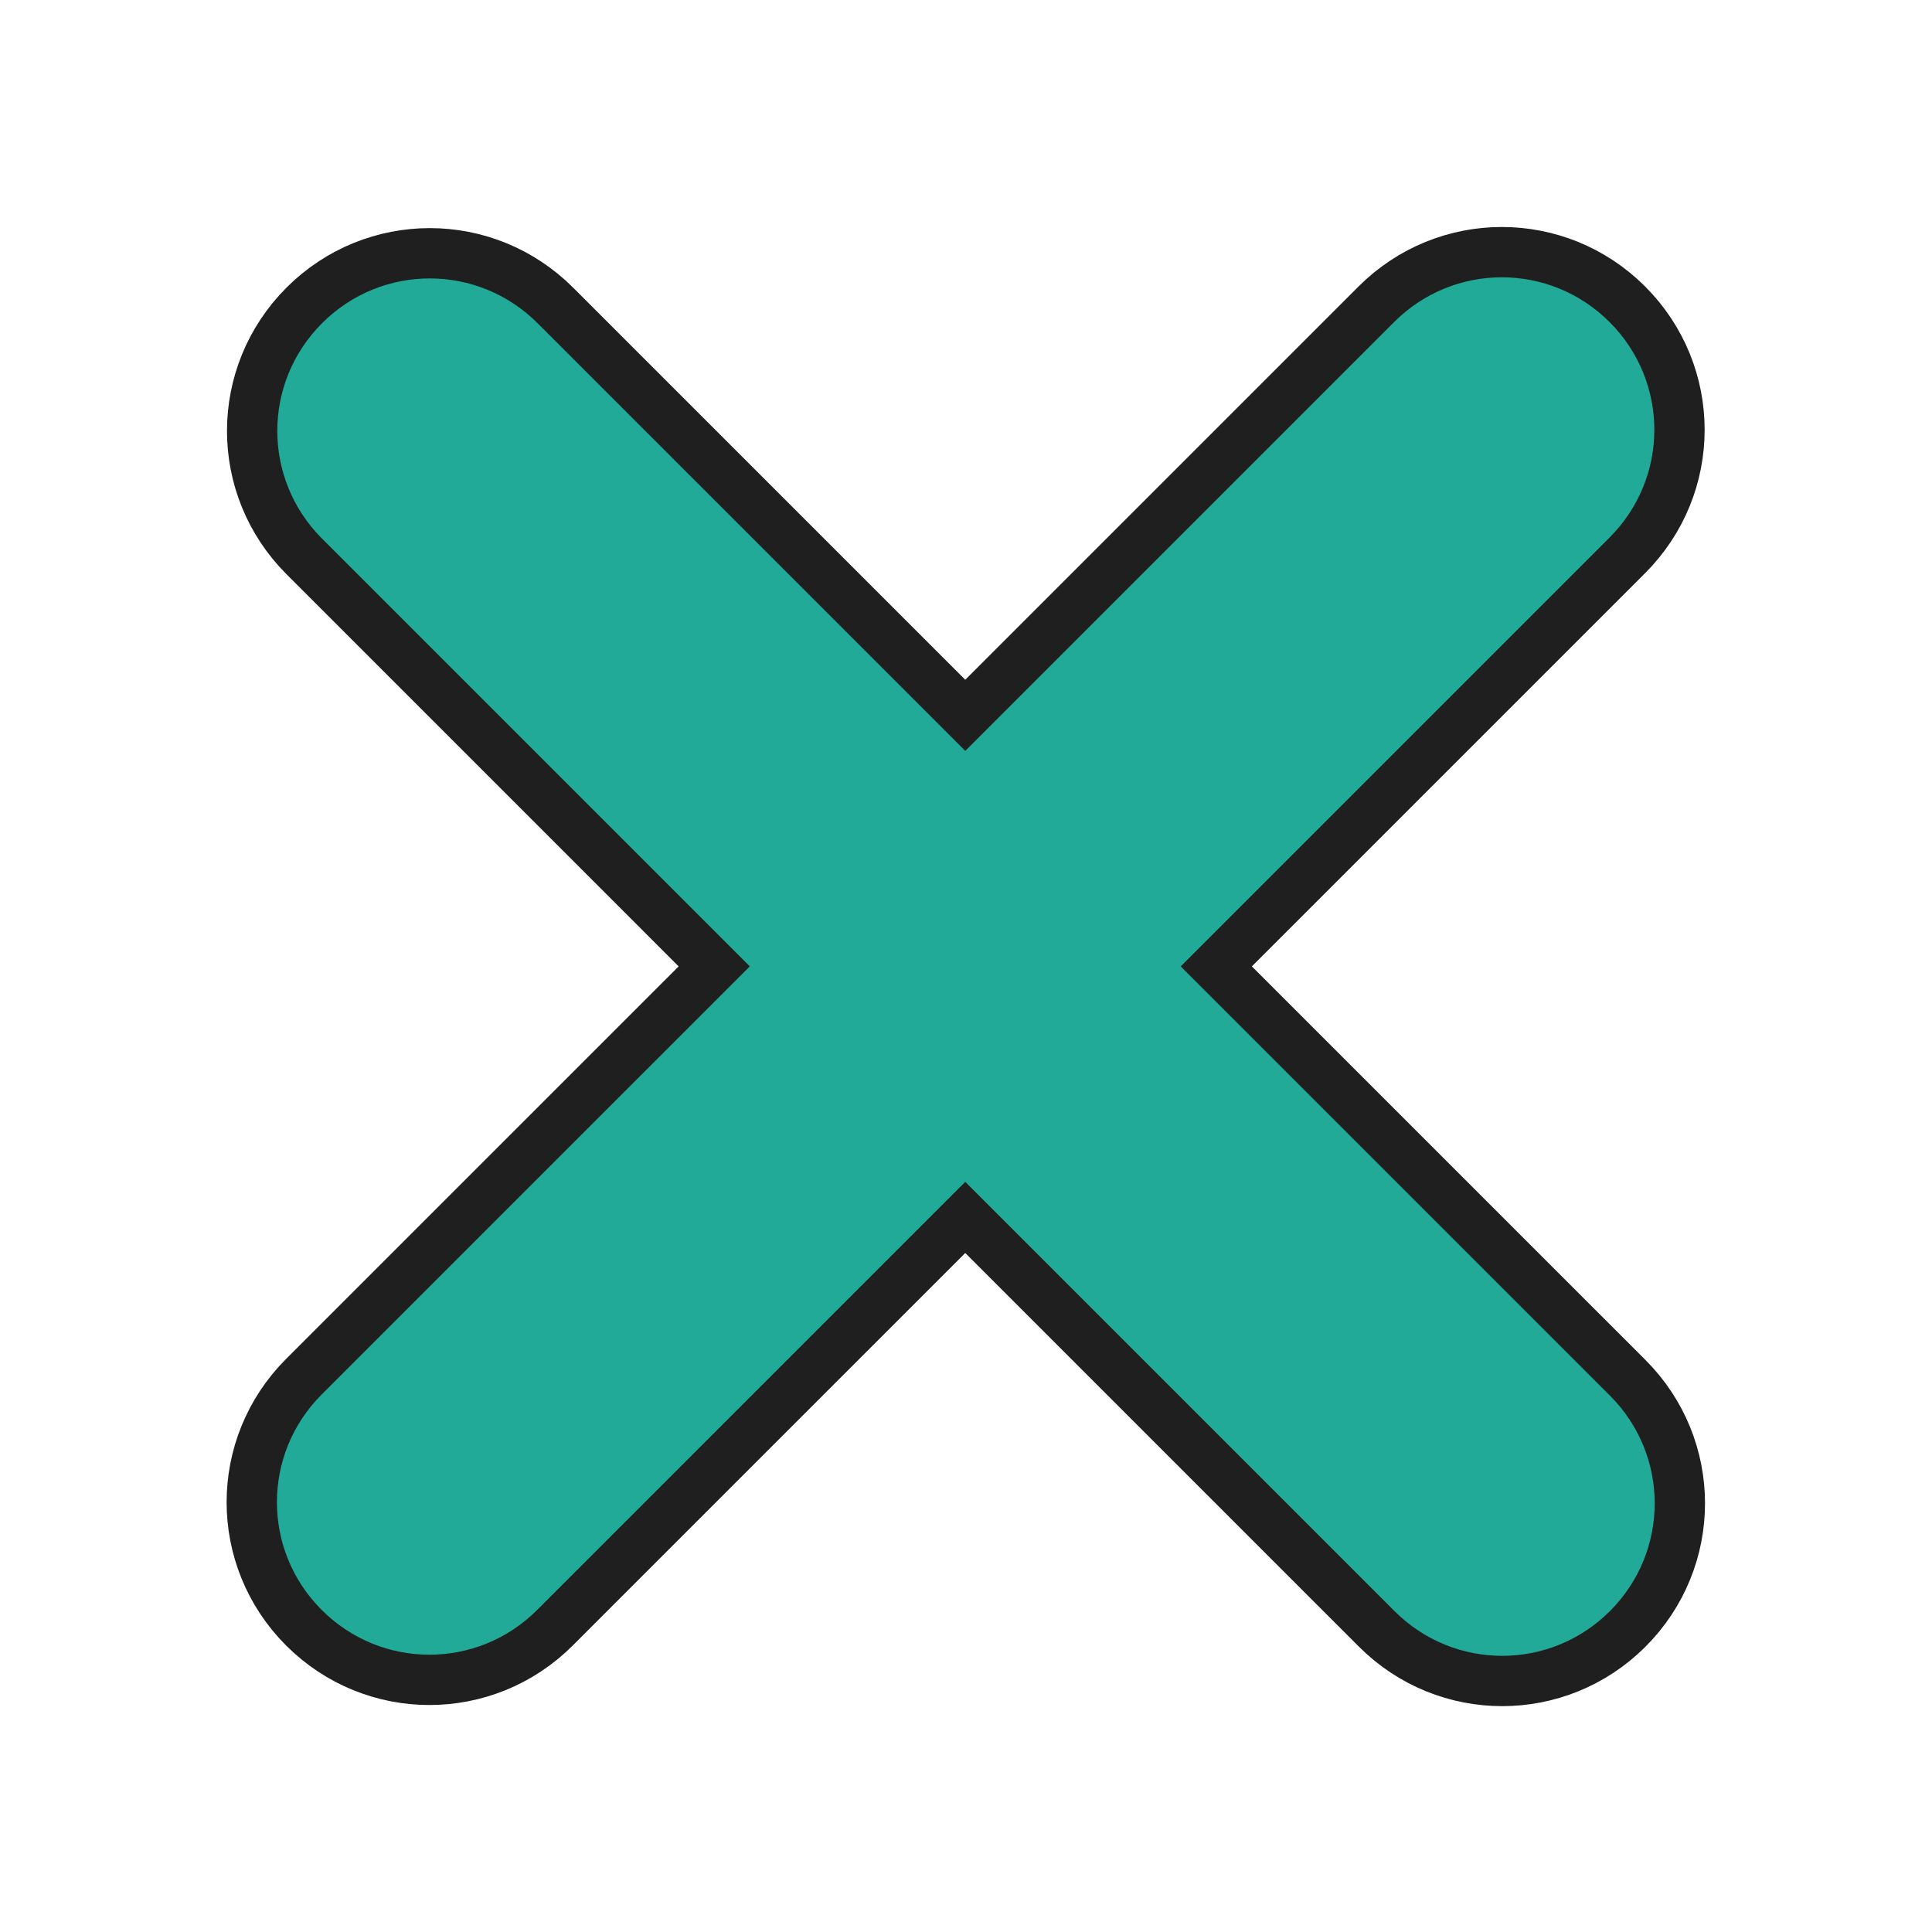
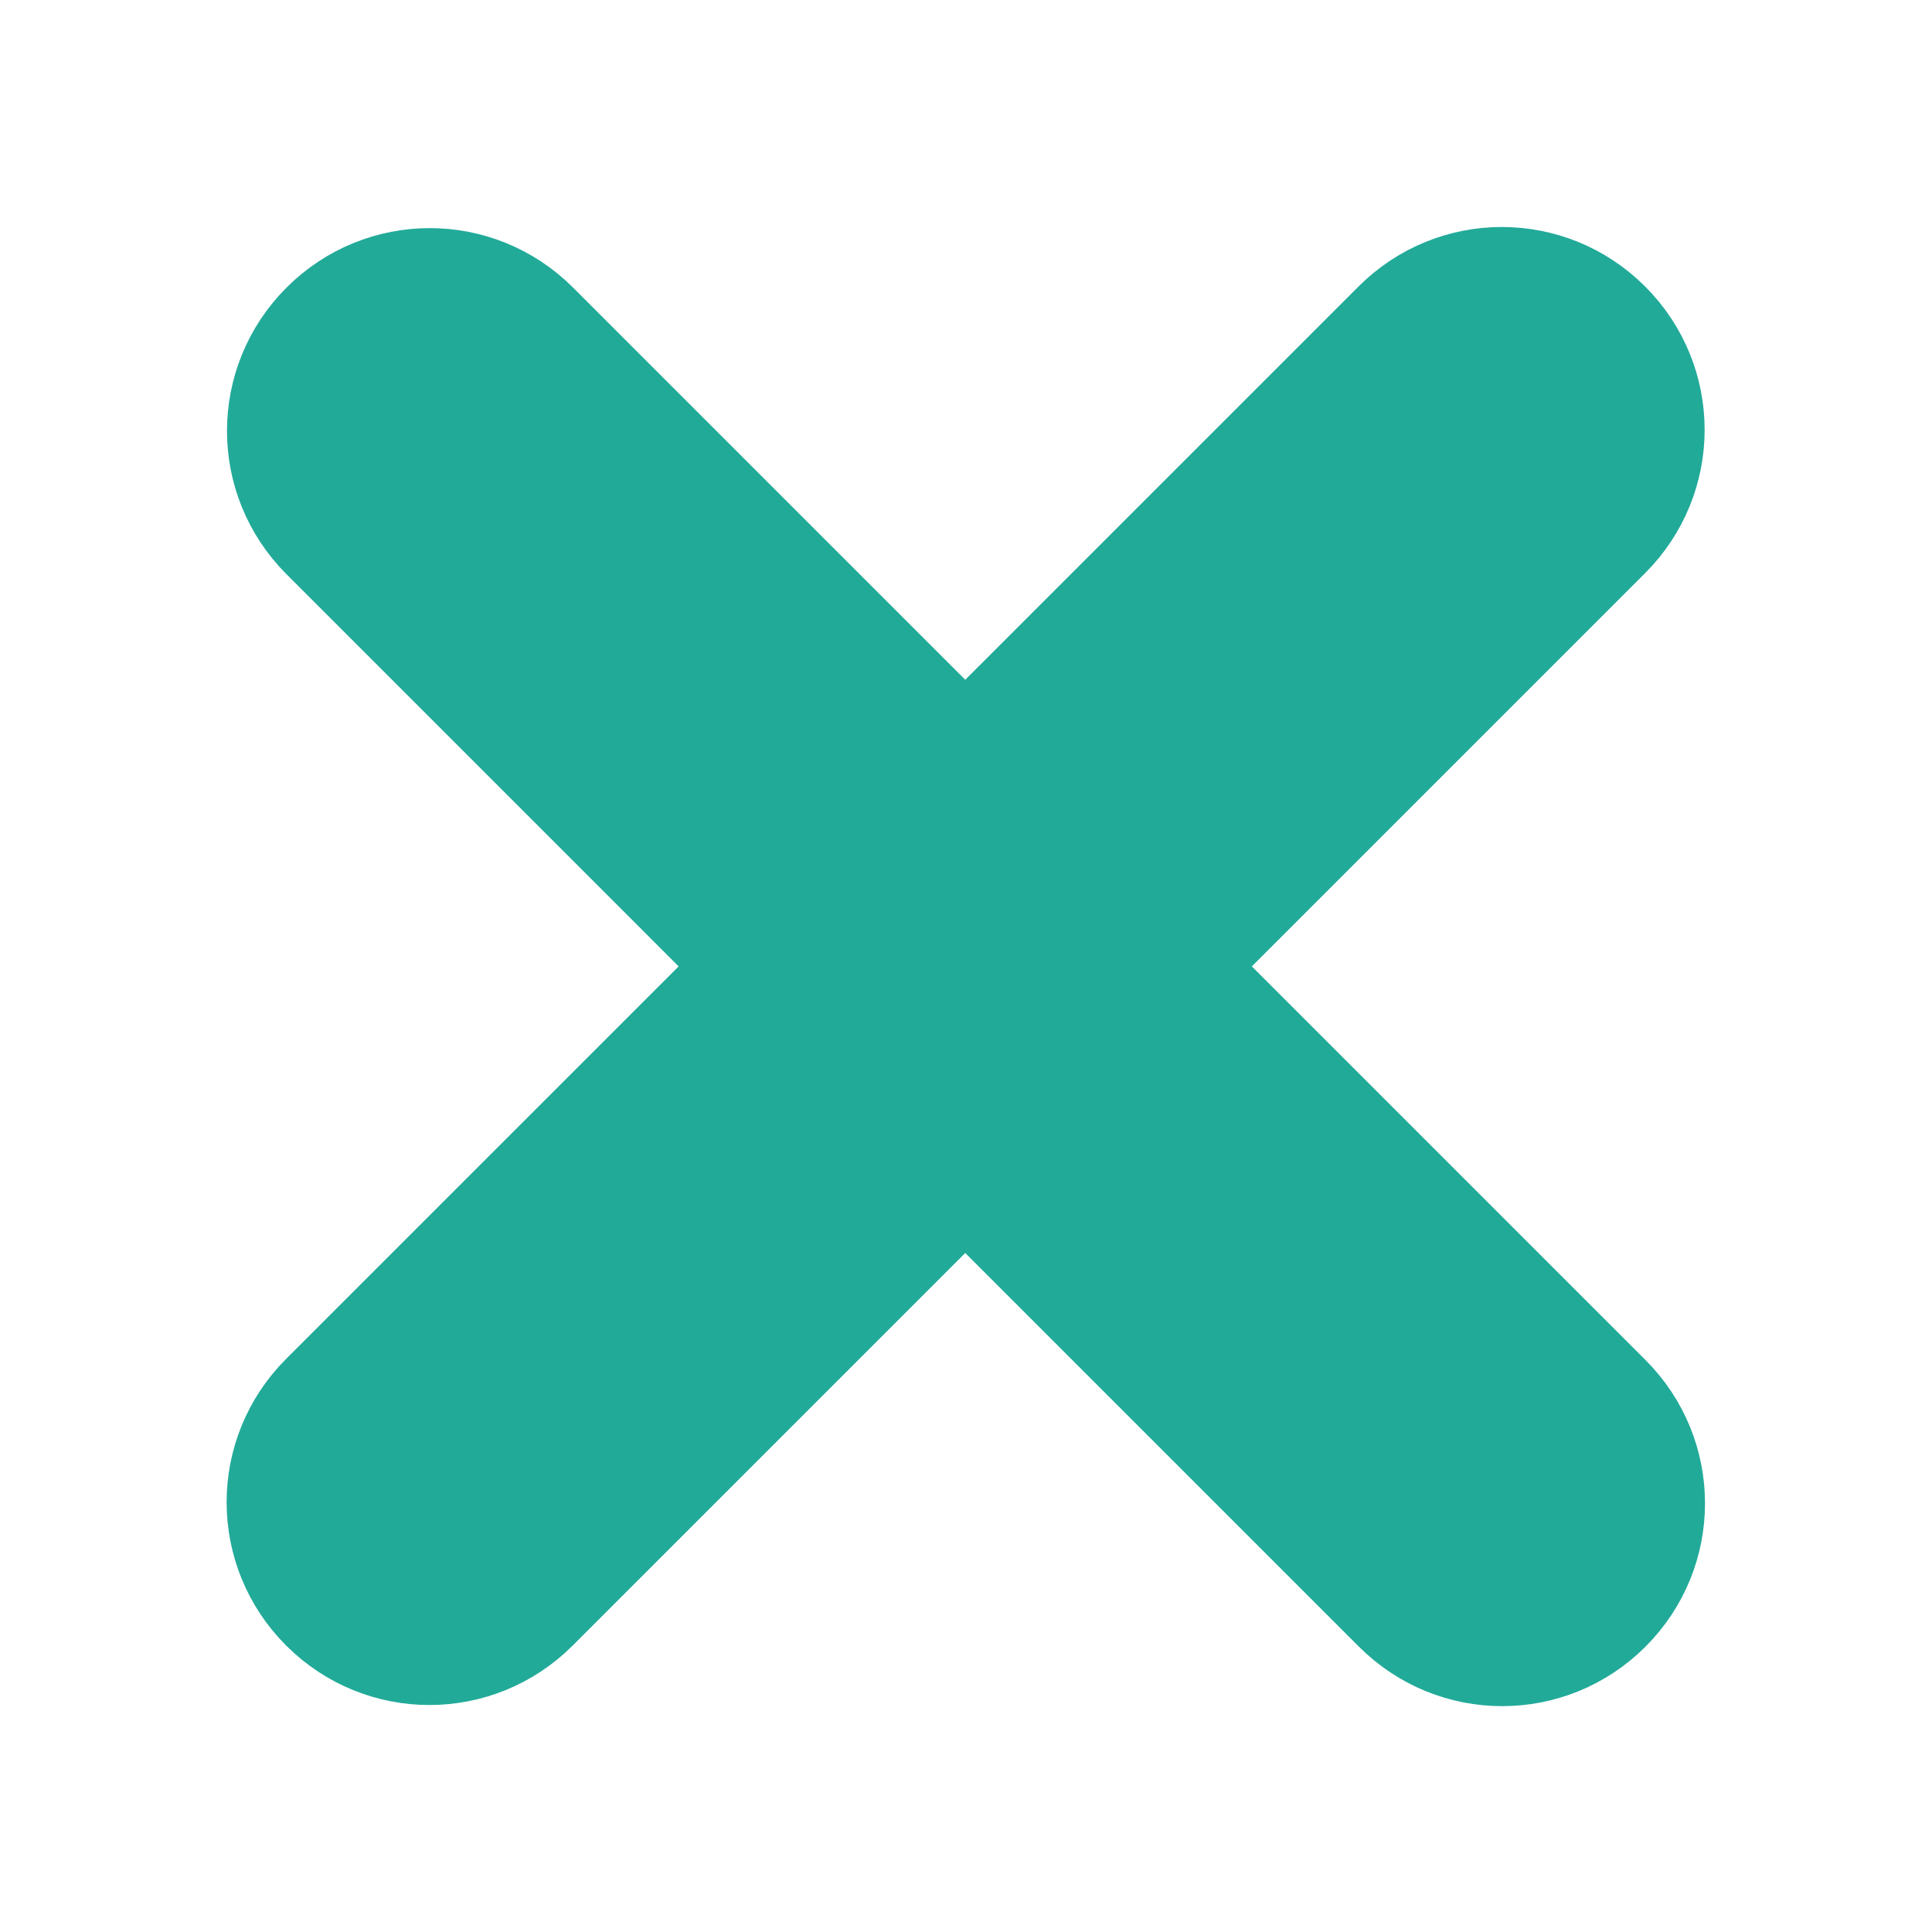
<svg xmlns="http://www.w3.org/2000/svg" id="svg4532" version="1.1" viewBox="0 0 67.733 67.733" height="256" width="256">
  <defs id="defs4526">
    </defs>
  <g transform="translate(0,-229.2666)" id="layer1">
    <g id="g856" transform="matrix(2.608541,0,0,2.608541,-55.16057,-427.3716)" style="stroke:#22aa99;stroke-width:1.352;stroke-linejoin:round;stroke-miterlimit:4;stroke-dasharray:none;stroke-opacity:1;fill:none;fill-opacity:1" />
-     <path id="rect957" style="fill:#22aa99;fill-opacity:1;stroke:#1f1f1f;stroke-width:13.333;stroke-linecap:round;stroke-linejoin:round;stroke-miterlimit:4;stroke-dasharray:none;stroke-opacity:1;paint-order:stroke fill markers" d="M 199 36.744 C 193.84 36.744 188.679 38.722 184.725 42.676 L 127.9 99.5 L 71.225 42.824 C 63.316 34.916 50.584 34.916 42.676 42.824 C 34.767 50.733 34.767 63.467 42.676 71.375 L 99.352 128.051 L 42.625 184.775 C 34.717 192.684 34.717 205.416 42.625 213.324 C 50.533 221.233 63.267 221.233 71.176 213.324 L 127.9 156.6 L 184.775 213.475 C 192.684 221.383 205.416 221.383 213.324 213.475 C 221.233 205.566 221.233 192.834 213.324 184.926 L 156.449 128.051 L 213.275 71.225 C 221.184 63.316 221.184 50.584 213.275 42.676 C 209.321 38.722 204.16 36.744 199 36.744 z " transform="matrix(0.2645833,0,0,0.2645833,0,229.2666)" />
+     <path id="rect957" style="fill:#22aa99;fill-opacity:1;stroke:#22aa99;stroke-width:13.333;stroke-linecap:round;stroke-linejoin:round;stroke-miterlimit:4;stroke-dasharray:none;stroke-opacity:1;paint-order:stroke fill markers" d="M 199 36.744 C 193.84 36.744 188.679 38.722 184.725 42.676 L 127.9 99.5 L 71.225 42.824 C 63.316 34.916 50.584 34.916 42.676 42.824 C 34.767 50.733 34.767 63.467 42.676 71.375 L 99.352 128.051 L 42.625 184.775 C 34.717 192.684 34.717 205.416 42.625 213.324 C 50.533 221.233 63.267 221.233 71.176 213.324 L 127.9 156.6 L 184.775 213.475 C 192.684 221.383 205.416 221.383 213.324 213.475 C 221.233 205.566 221.233 192.834 213.324 184.926 L 156.449 128.051 L 213.275 71.225 C 221.184 63.316 221.184 50.584 213.275 42.676 C 209.321 38.722 204.16 36.744 199 36.744 z " transform="matrix(0.2645833,0,0,0.2645833,0,229.2666)" />
  </g>
</svg>
